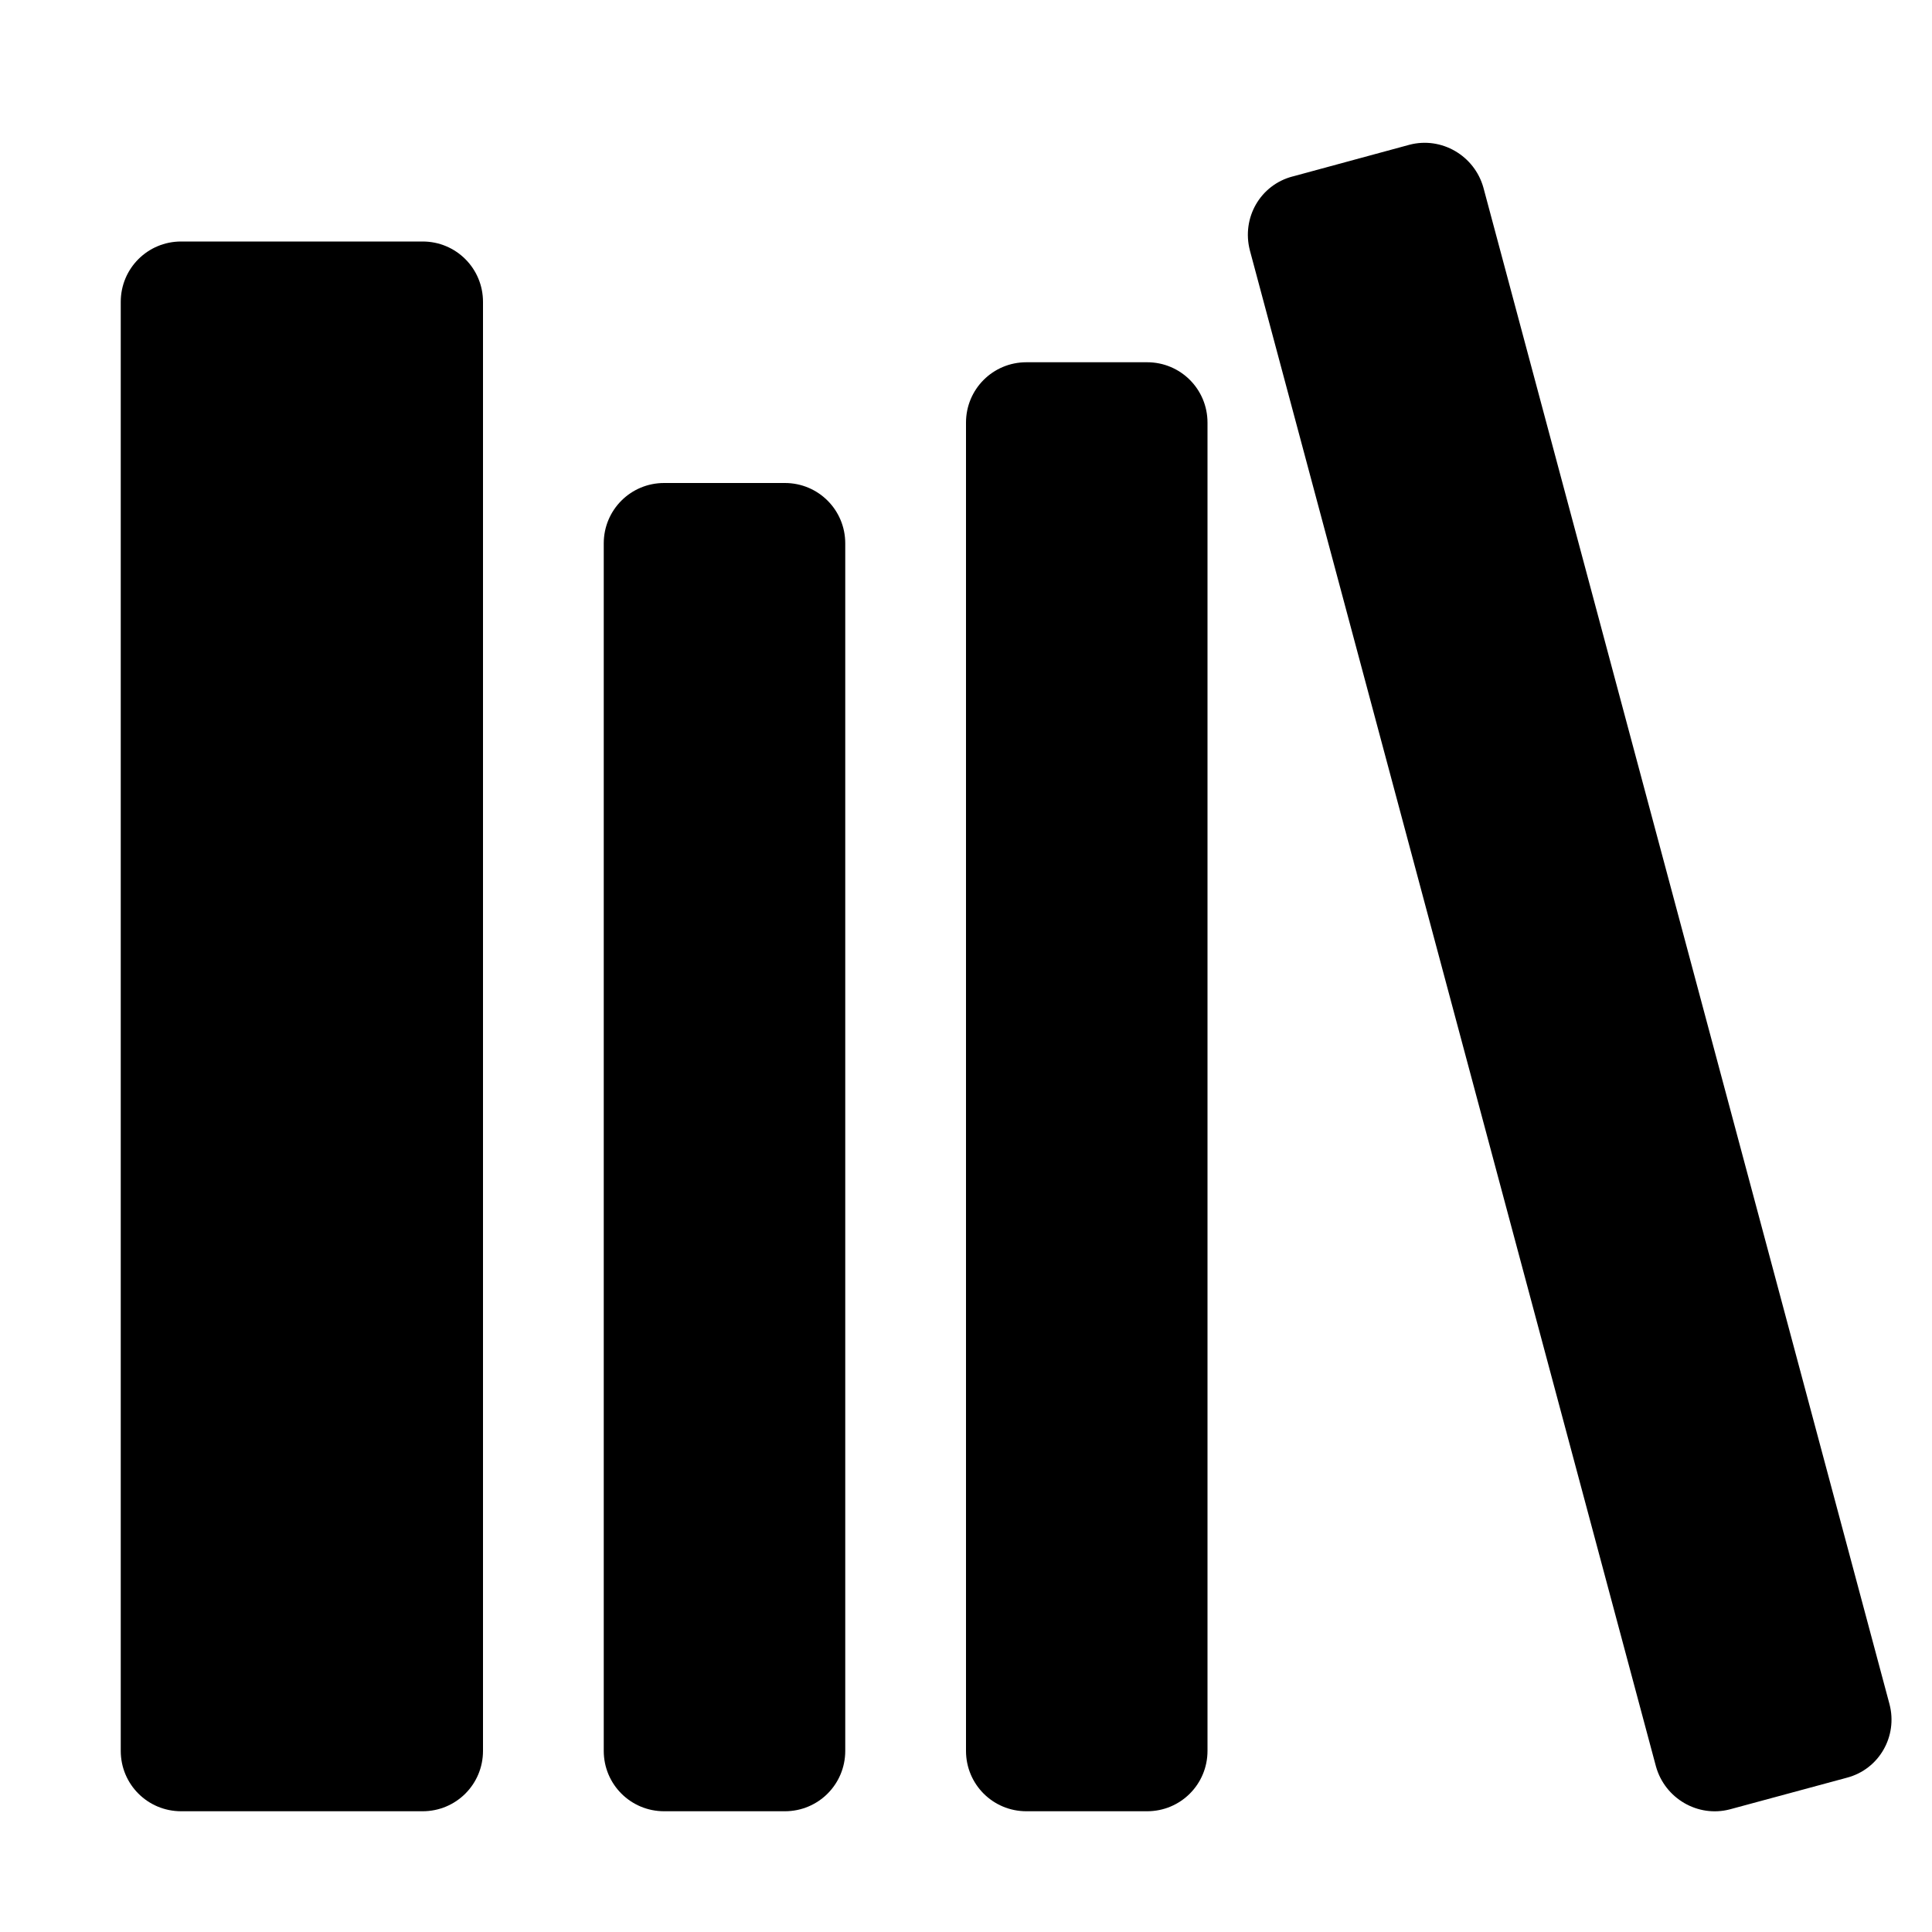
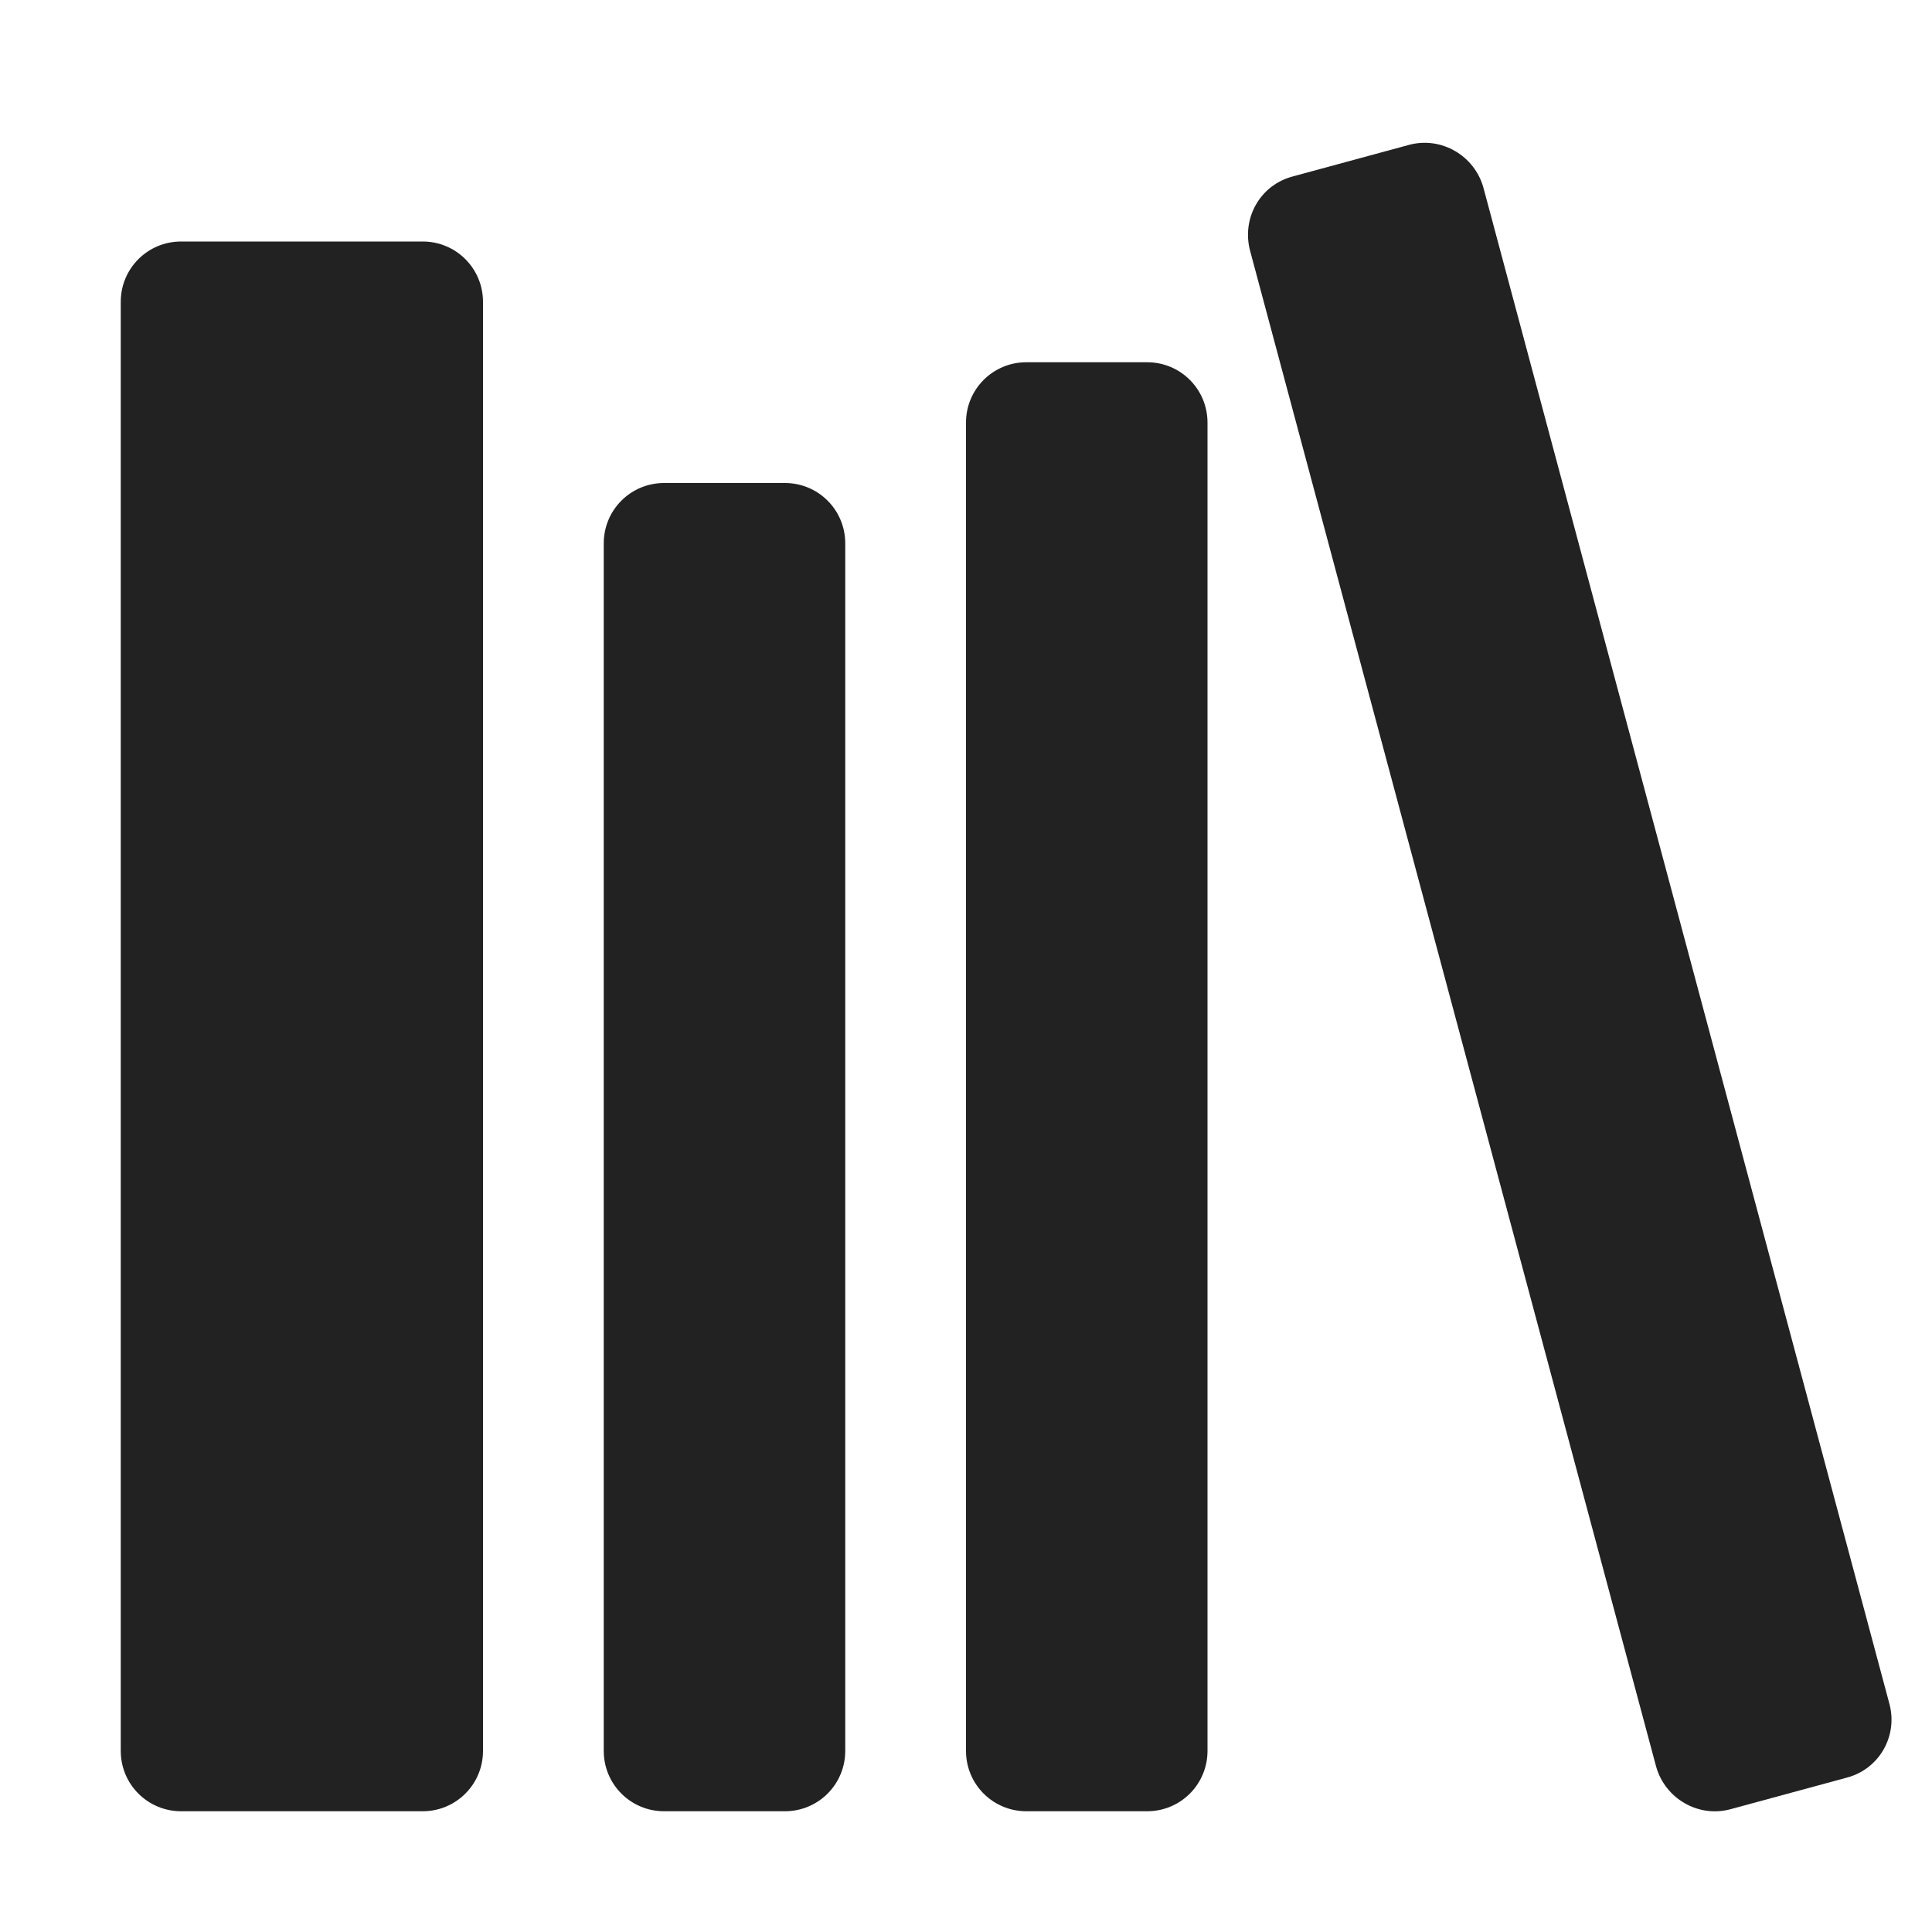
<svg xmlns="http://www.w3.org/2000/svg" height="16px" viewBox="0 0 16 16" width="16px">
-   <path d="m 1.5 2 h 2 c 0.277 0 0.5 0.223 0.5 0.5 v 12 c 0 0.277 -0.223 0.5 -0.5 0.5 h -2 c -0.277 0 -0.5 -0.223 -0.5 -0.5 v -12 c 0 -0.277 0.223 -0.5 0.5 -0.5 z m 0 0" />
-   <path d="m 5.5 4 h 1 c 0.277 0 0.5 0.223 0.5 0.5 v 10 c 0 0.277 -0.223 0.5 -0.5 0.5 h -1 c -0.277 0 -0.5 -0.223 -0.5 -0.5 v -10 c 0 -0.277 0.223 -0.5 0.5 -0.5 z m 0 0" />
-   <path d="m 8.5 3 h 1 c 0.277 0 0.5 0.223 0.5 0.5 v 11 c 0 0.277 -0.223 0.5 -0.5 0.5 h -1 c -0.277 0 -0.5 -0.223 -0.5 -0.5 v -11 c 0 -0.277 0.223 -0.5 0.5 -0.5 z m 0 0" />
-   <path d="m 10.707 1.461 l 0.965 -0.262 c 0.266 -0.07 0.539 0.09 0.613 0.355 l 3.363 12.559 c 0.07 0.266 -0.086 0.539 -0.352 0.609 l -0.969 0.262 c -0.266 0.07 -0.539 -0.09 -0.613 -0.355 l -3.363 -12.555 c -0.07 -0.27 0.086 -0.543 0.355 -0.613 z m 0 0" />
+   <g fill="#222222">
+     <path d="m 1.5 2 h 2 c 0.277 0 0.5 0.223 0.5 0.5 v 12 c 0 0.277 -0.223 0.5 -0.5 0.5 h -2 c -0.277 0 -0.5 -0.223 -0.5 -0.5 v -12 c 0 -0.277 0.223 -0.5 0.5 -0.5 z m 0 0" />
+     <path d="m 5.5 4 h 1 c 0.277 0 0.5 0.223 0.5 0.5 v 10 c 0 0.277 -0.223 0.5 -0.5 0.5 h -1 c -0.277 0 -0.5 -0.223 -0.5 -0.5 v -10 c 0 -0.277 0.223 -0.5 0.5 -0.5 z m 0 0" />
+     <path d="m 8.5 3 h 1 c 0.277 0 0.5 0.223 0.5 0.5 v 11 c 0 0.277 -0.223 0.5 -0.5 0.5 h -1 c -0.277 0 -0.5 -0.223 -0.5 -0.5 v -11 c 0 -0.277 0.223 -0.5 0.5 -0.5 z m 0 0" />
+     <path d="m 10.707 1.461 l 0.965 -0.262 c 0.266 -0.07 0.539 0.09 0.613 0.355 l 3.363 12.559 c 0.07 0.266 -0.086 0.539 -0.355 0.609 l -0.965 0.262 c -0.266 0.07 -0.539 -0.09 -0.613 -0.355 l -3.363 -12.555 c -0.07 -0.27 0.086 -0.543 0.355 -0.613 z m 0 0" />
+   </g>
</svg>
